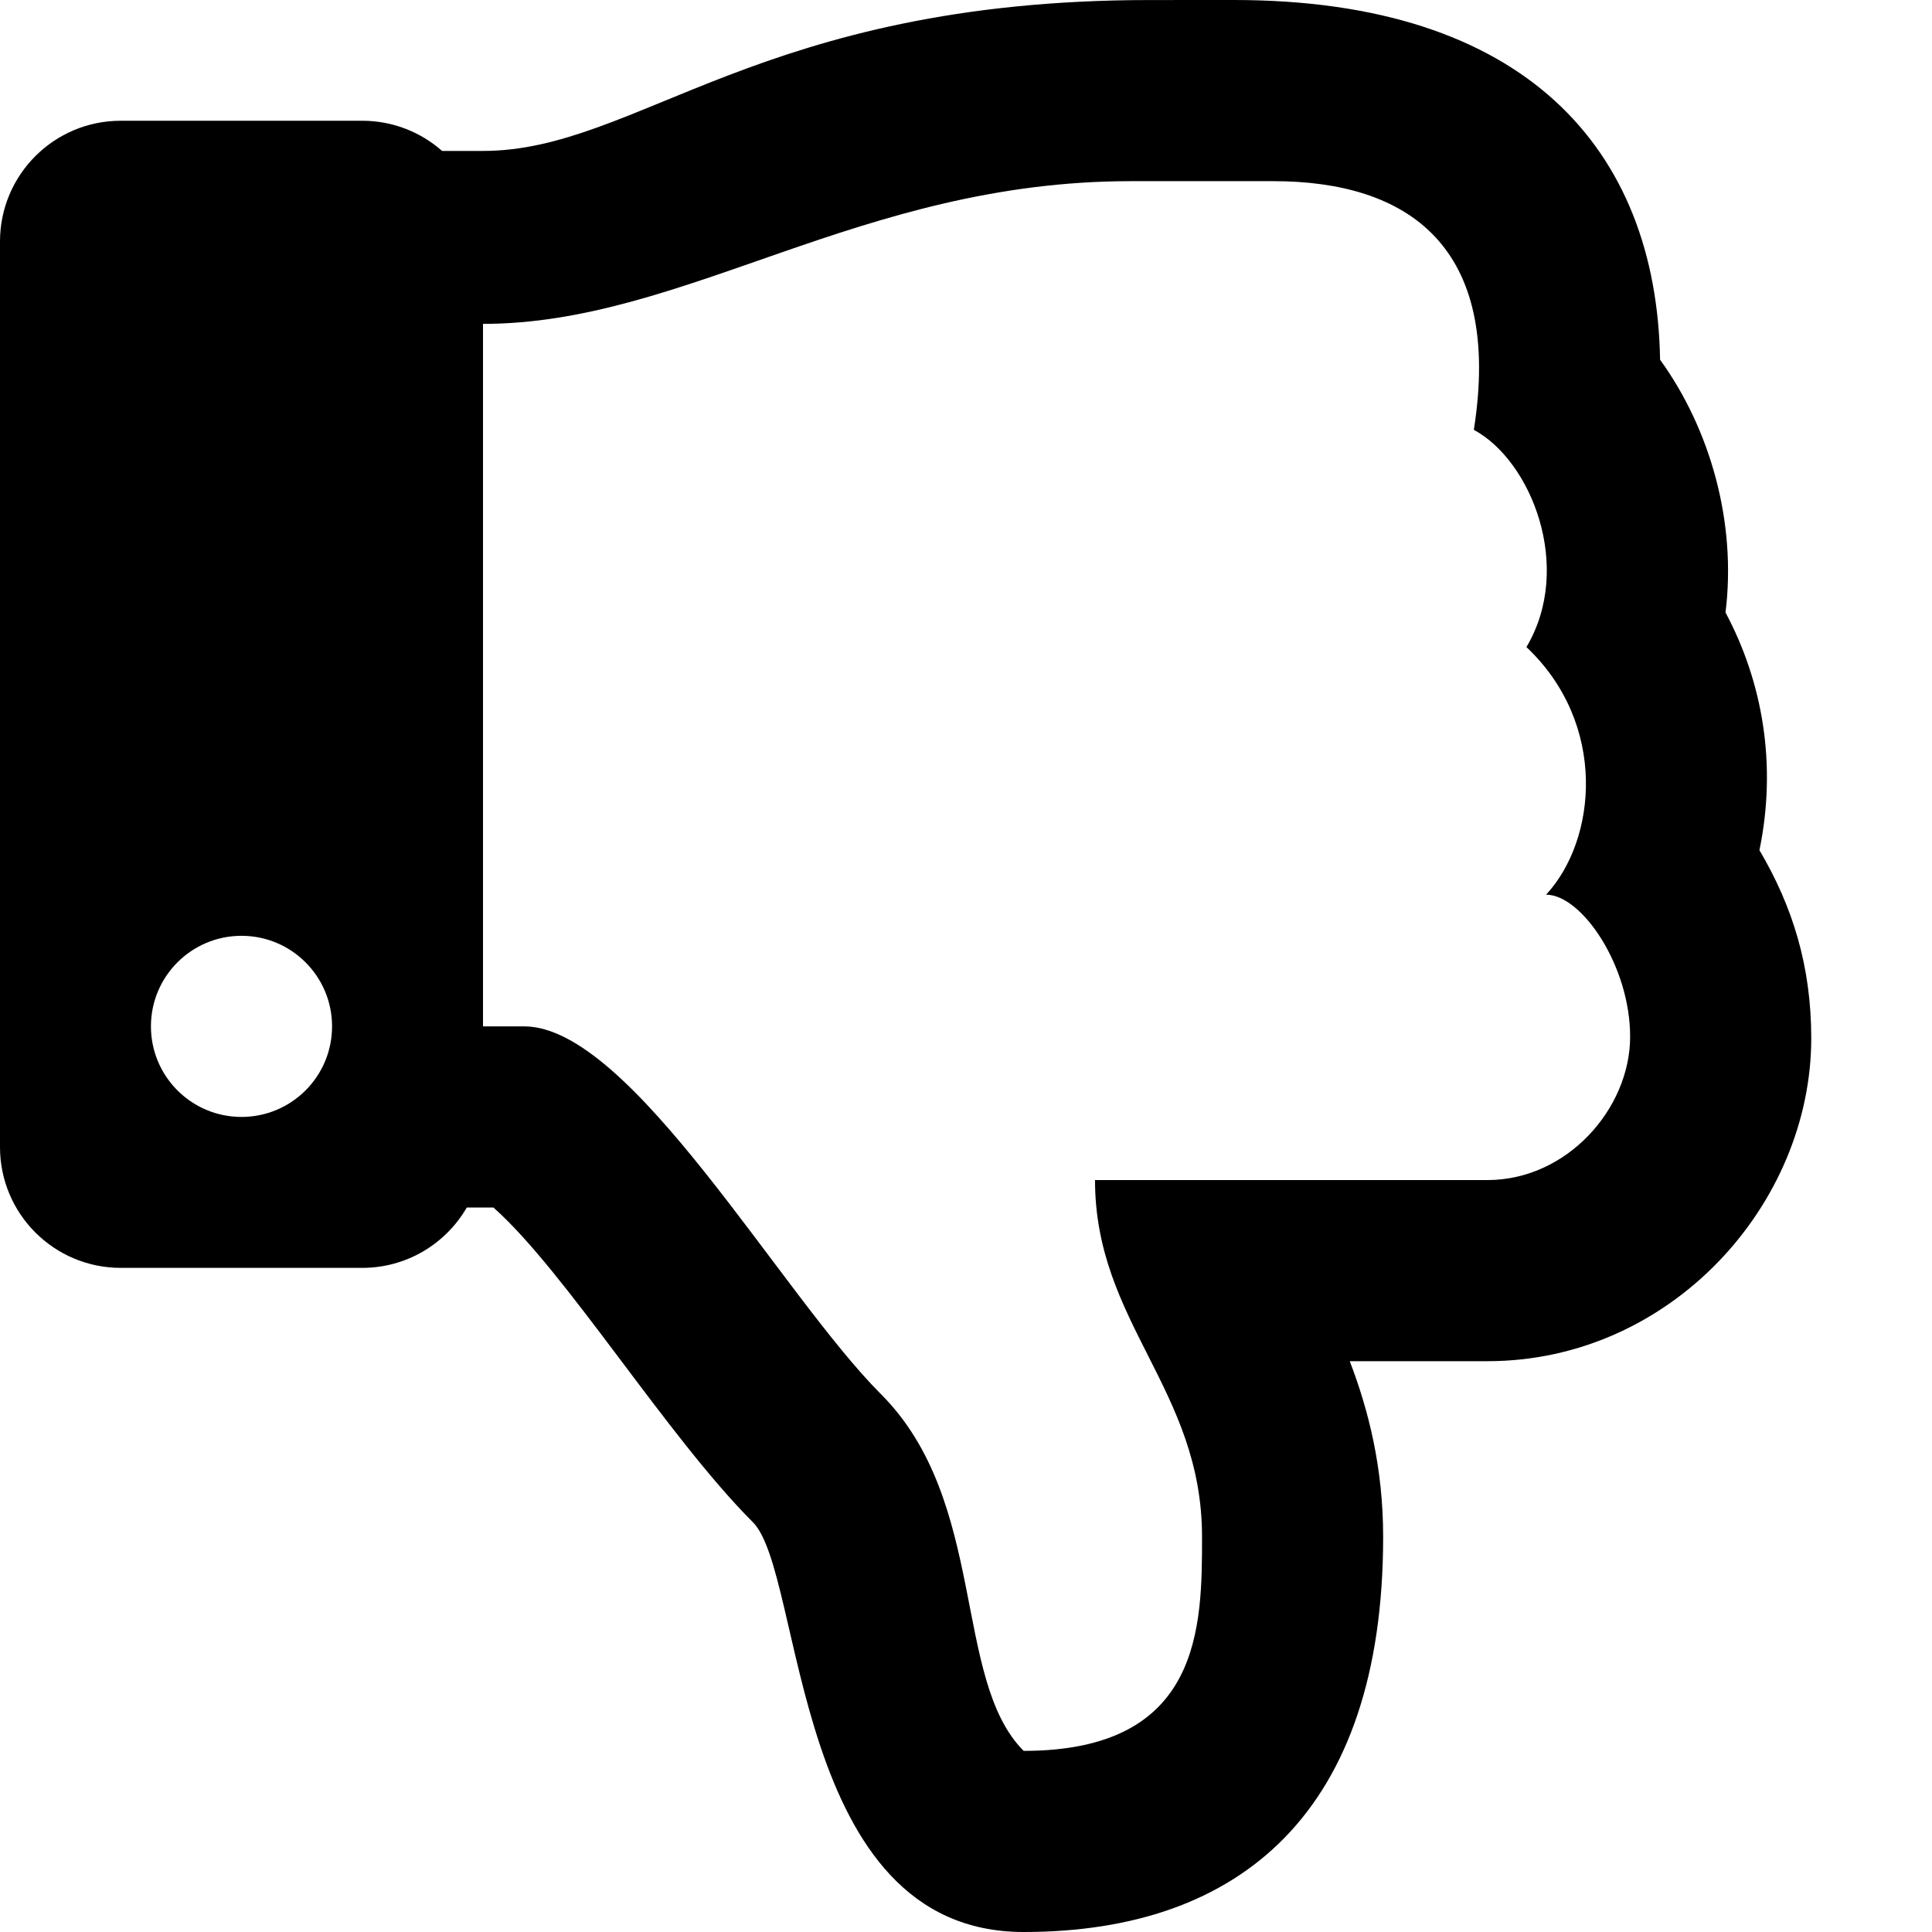
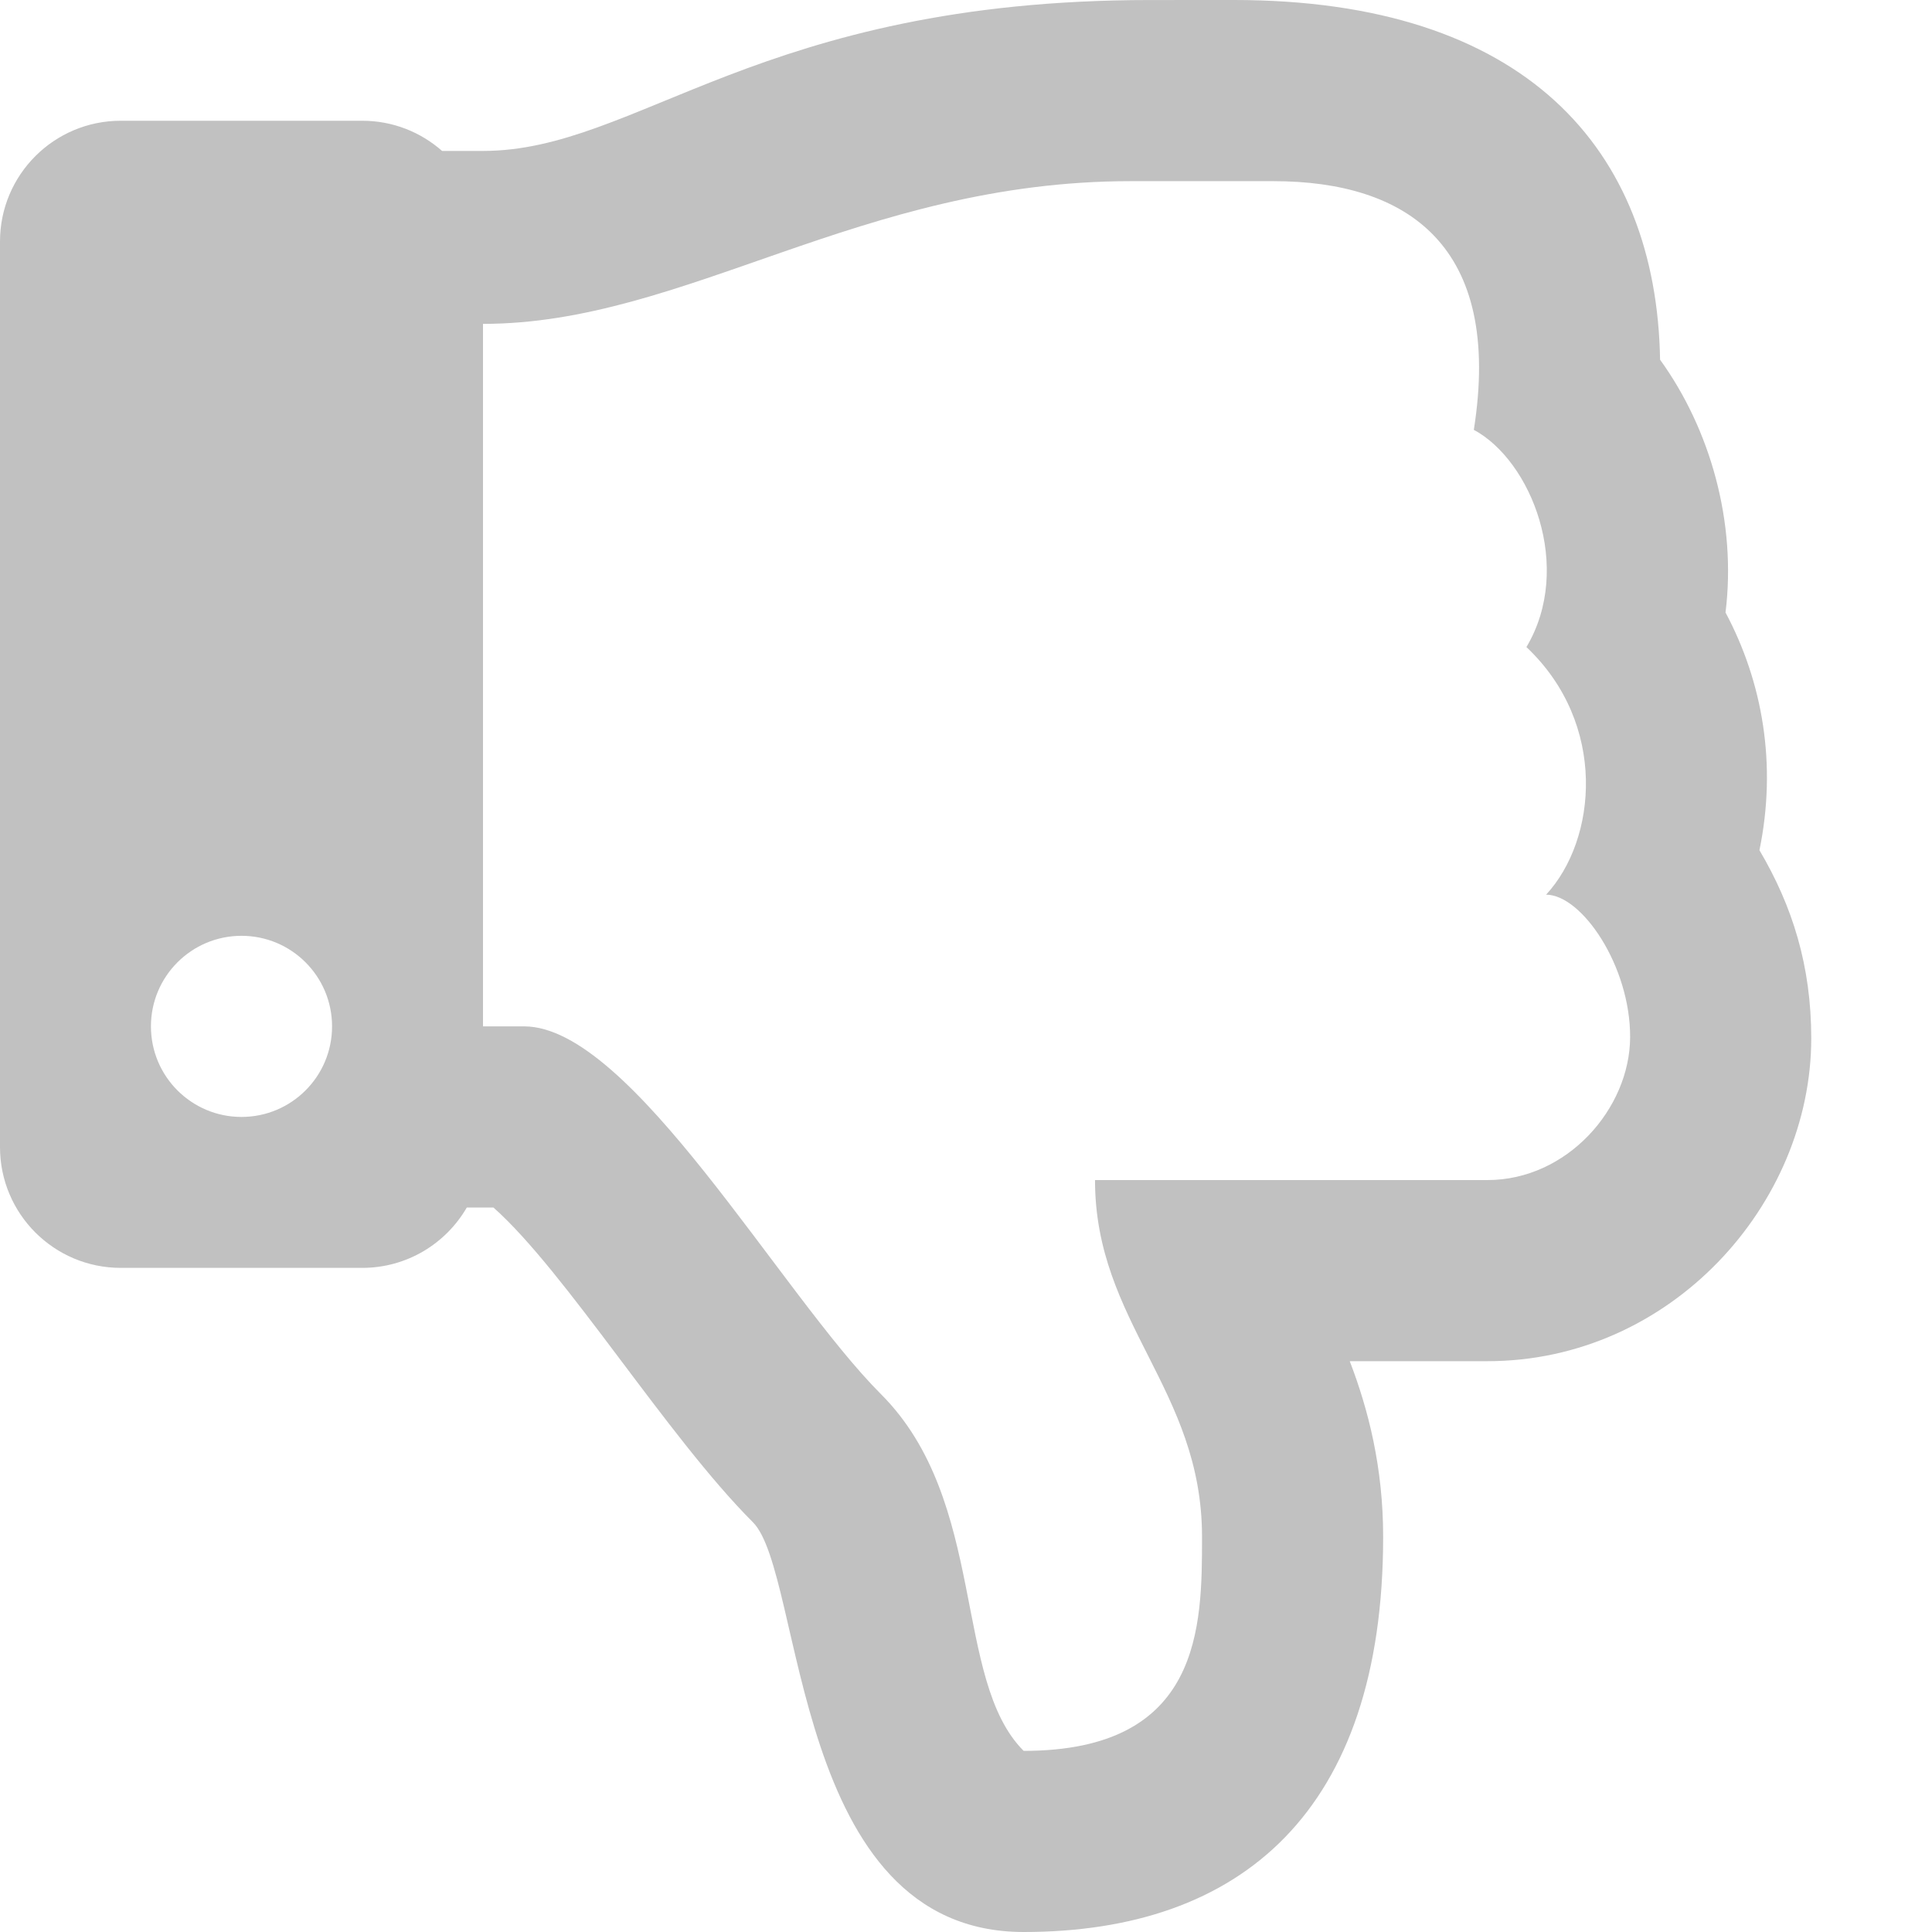
<svg xmlns="http://www.w3.org/2000/svg" aria-hidden="true" focusable="false" data-prefix="far" data-icon="thumbs-down" class="svg-inline--fa fa-thumbs-down fa-w-16" role="img" viewBox="0 0 512 512">
-   <path fill="currentColor" d="M466.27 225.31c4.674-22.647.864-44.538-8.99-62.99 2.958-23.868-4.021-48.565-17.34-66.99C438.986 39.423 404.117 0 327 0c-7 0-15 .01-22.22.01C201.195.01 168.997 40 128 40h-10.845c-5.64-4.975-13.042-8-21.155-8H32C14.327 32 0 46.327 0 64v240c0 17.673 14.327 32 32 32h64c11.842 0 22.175-6.438 27.708-16h7.052c19.146 16.953 46.013 60.653 68.76 83.4 13.667 13.667 10.153 108.6 71.76 108.6 57.58 0 95.27-31.936 95.27-104.73 0-18.41-3.93-33.73-8.85-46.54h36.48c48.602 0 85.82-41.565 85.82-85.58 0-19.15-4.96-34.99-13.73-49.84zM64 296c-13.255 0-24-10.745-24-24s10.745-24 24-24 24 10.745 24 24-10.745 24-24 24zm330.18 16.73H290.19c0 37.82 28.36 55.37 28.36 94.54 0 23.75 0 56.73-47.27 56.73-18.91-18.91-9.46-66.18-37.82-94.54C206.9 342.89 167.28 272 138.92 272H128V85.83c53.611 0 100.001-37.82 171.64-37.82h37.82c35.512 0 60.82 17.12 53.12 65.9 15.2 8.16 26.5 36.44 13.94 57.57 21.581 20.384 18.699 51.065 5.21 65.62 9.45 0 22.36 18.91 22.27 37.81-.09 18.91-16.71 37.82-37.82 37.82z" />
+   <path fill="#c1c1c1" d="M466.27 225.31c4.674-22.647.864-44.538-8.99-62.99 2.958-23.868-4.021-48.565-17.34-66.99C438.986 39.423 404.117 0 327 0c-7 0-15 .01-22.22.01C201.195.01 168.997 40 128 40h-10.845c-5.64-4.975-13.042-8-21.155-8H32C14.327 32 0 46.327 0 64v240c0 17.673 14.327 32 32 32h64c11.842 0 22.175-6.438 27.708-16h7.052c19.146 16.953 46.013 60.653 68.76 83.4 13.667 13.667 10.153 108.6 71.76 108.6 57.58 0 95.27-31.936 95.27-104.73 0-18.41-3.93-33.73-8.85-46.54h36.48c48.602 0 85.82-41.565 85.82-85.58 0-19.15-4.96-34.99-13.73-49.84zM64 296c-13.255 0-24-10.745-24-24s10.745-24 24-24 24 10.745 24 24-10.745 24-24 24zm330.18 16.73H290.19c0 37.82 28.36 55.37 28.36 94.54 0 23.75 0 56.73-47.27 56.73-18.91-18.91-9.46-66.18-37.82-94.54C206.9 342.89 167.28 272 138.92 272H128V85.83c53.611 0 100.001-37.82 171.64-37.82h37.82c35.512 0 60.82 17.12 53.12 65.9 15.2 8.16 26.5 36.44 13.94 57.57 21.581 20.384 18.699 51.065 5.21 65.62 9.45 0 22.36 18.91 22.27 37.81-.09 18.91-16.71 37.82-37.82 37.82z" />
</svg>
